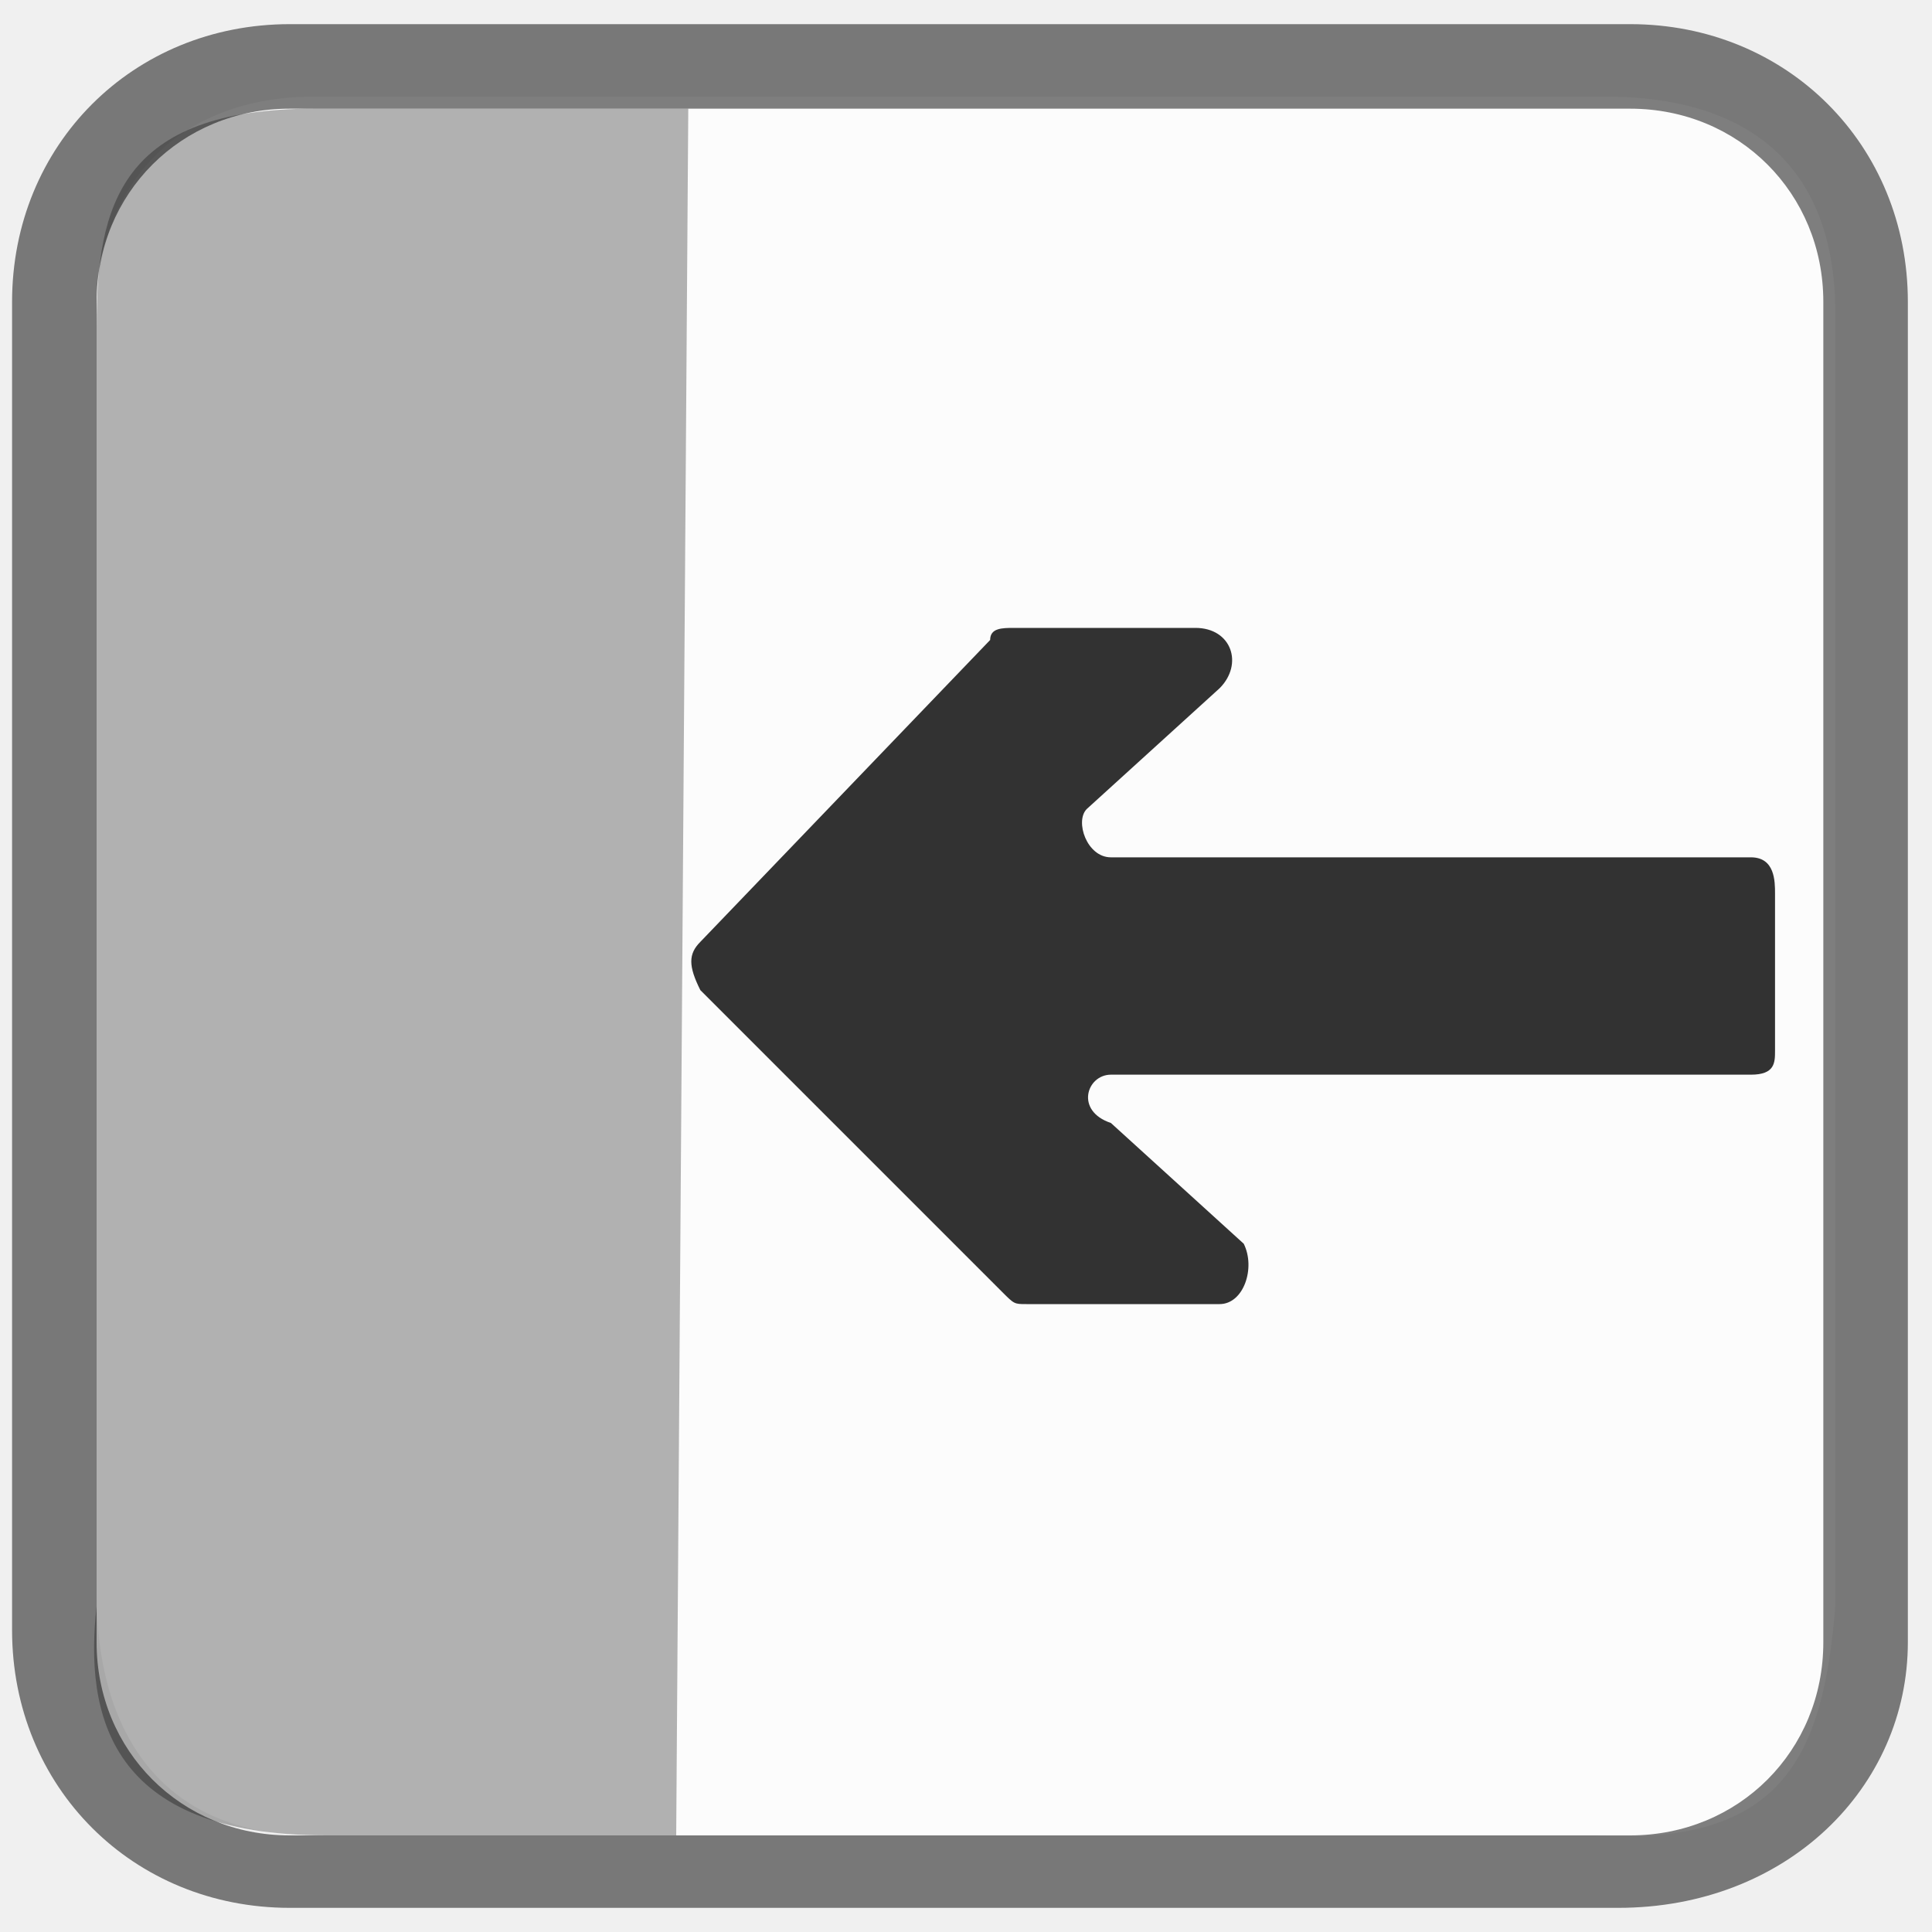
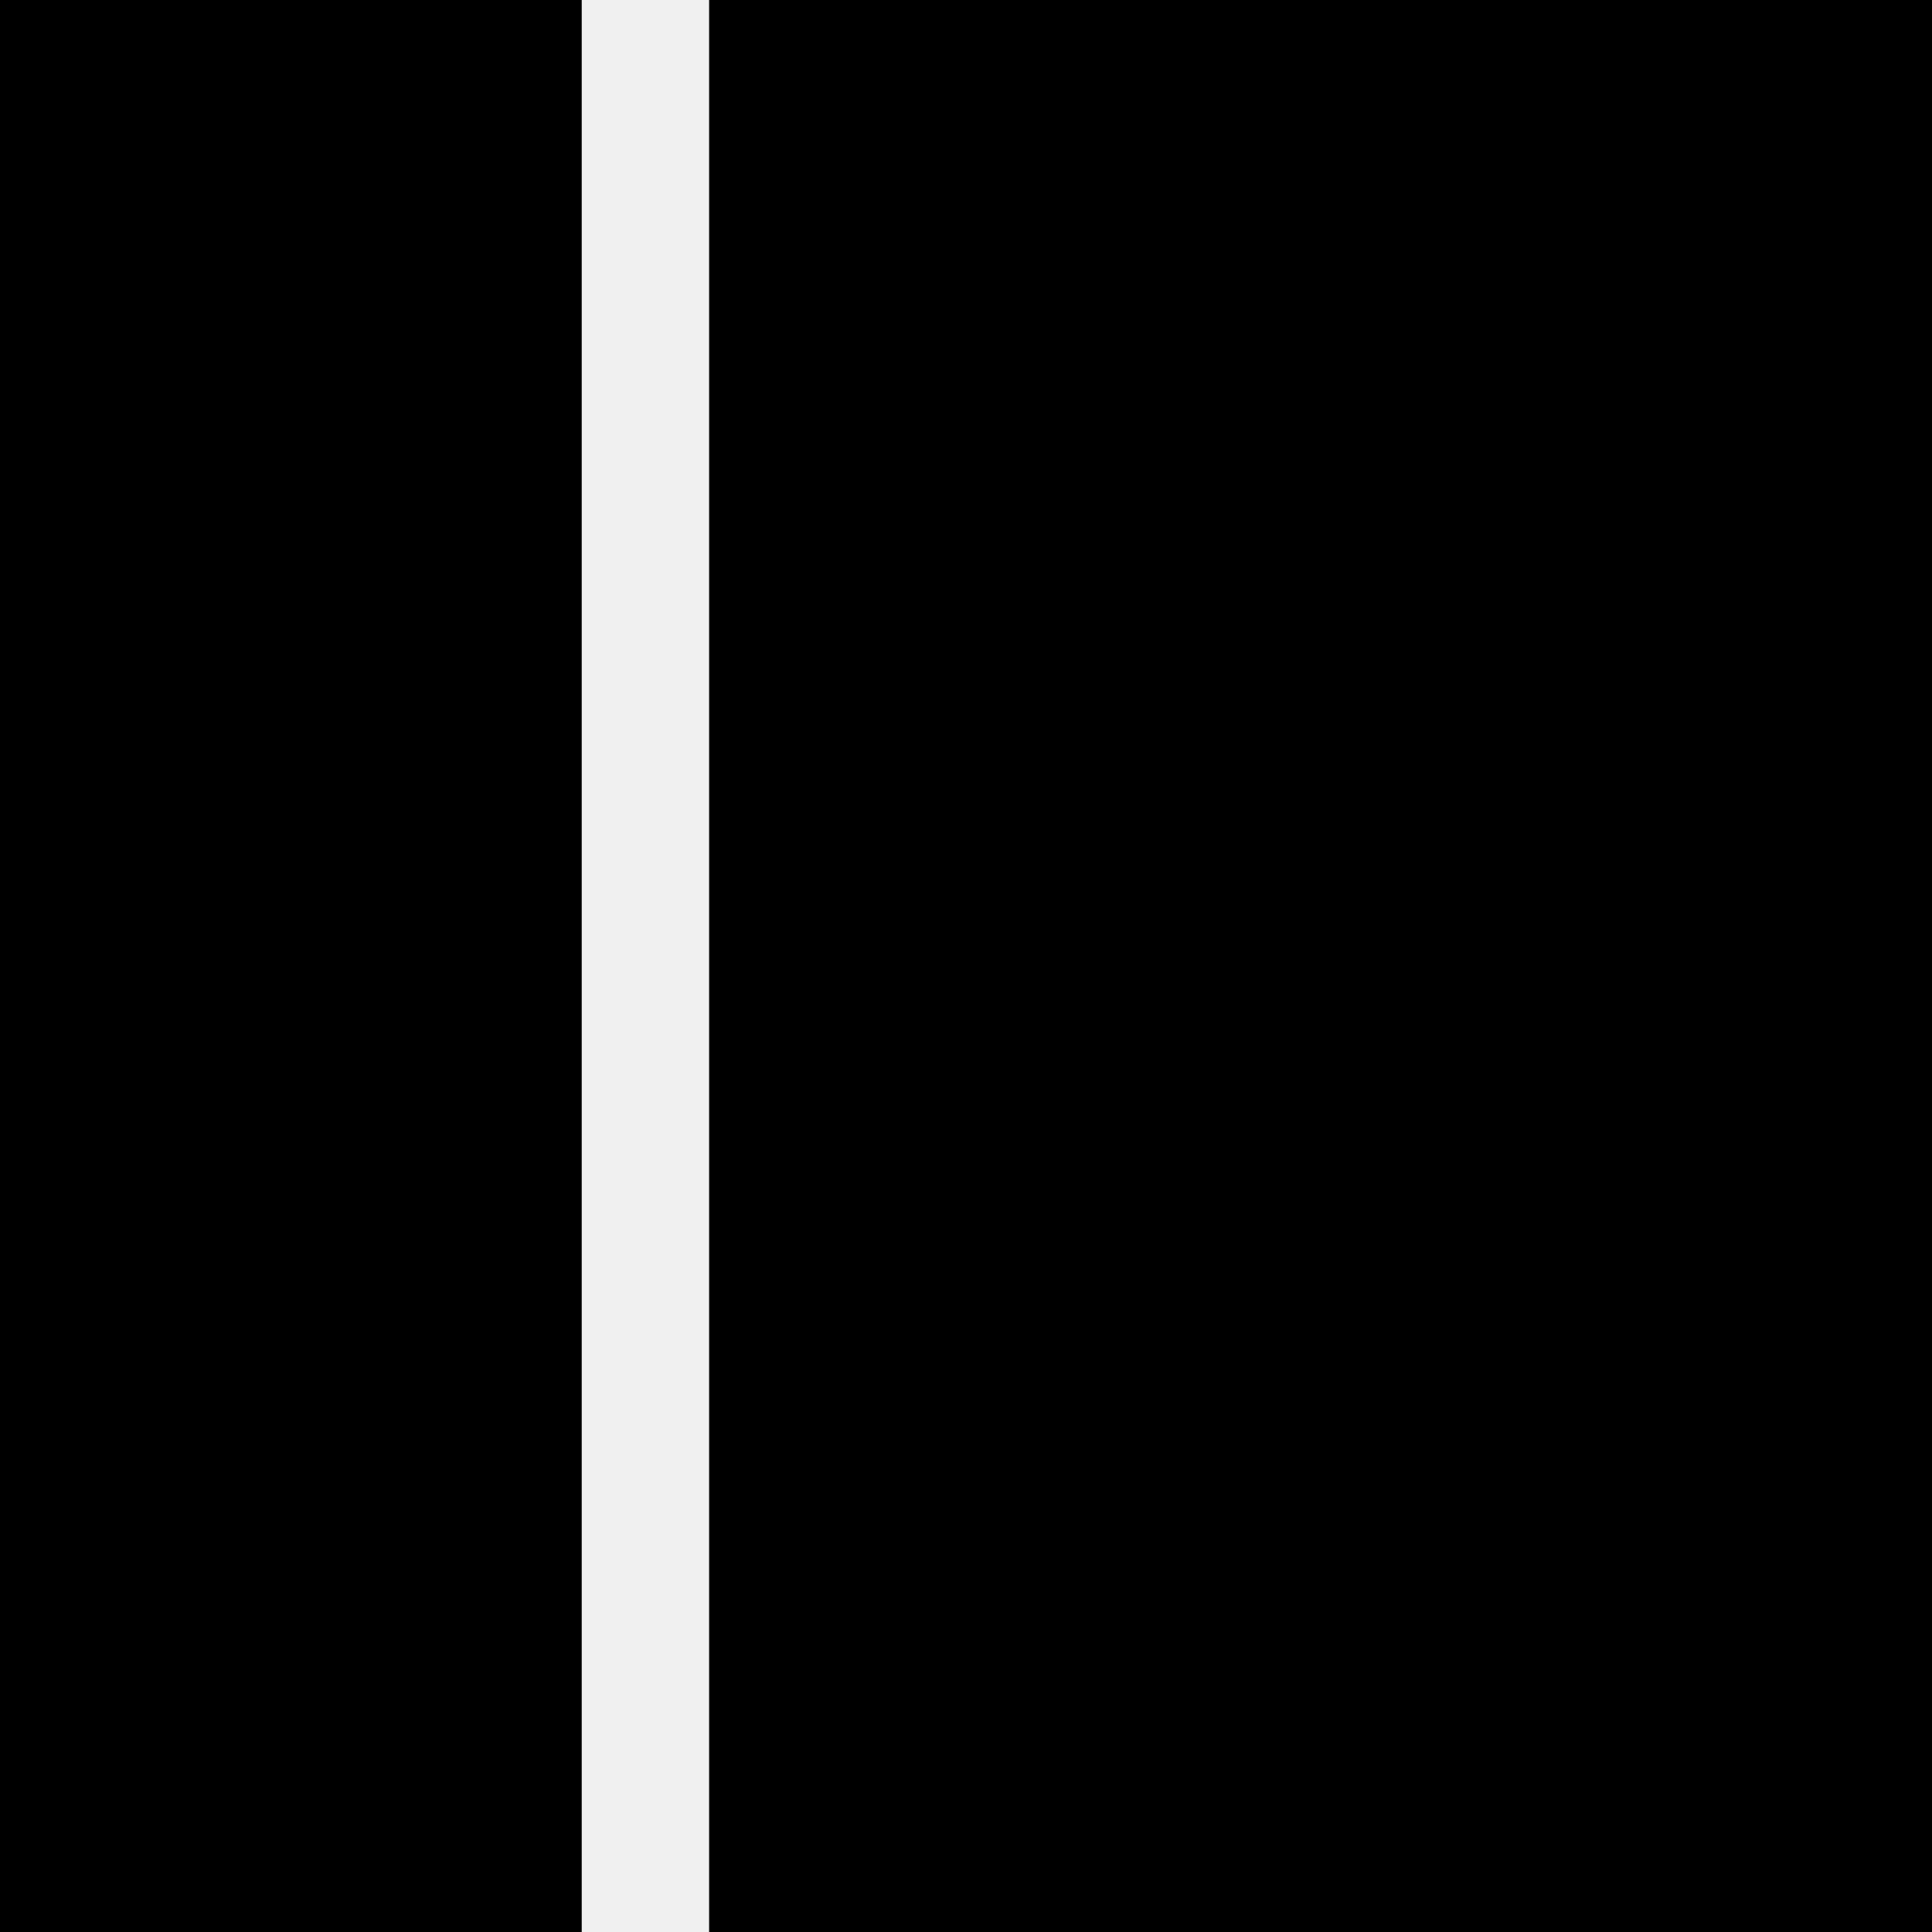
- <svg xmlns="http://www.w3.org/2000/svg" version="1.1" id="Layer_1" x="0px" y="0px" viewBox="0 0 16 16" enable-background="new 0 0 16 16" xml:space="preserve">
-   <path opacity="0.8" fill="#FFFFFF" enable-background="new    " d="M13.2,15.2H2.6c-1.3,0-1.8-0.9-1.8-2V2.6c0-1.1,0.7-1.8,1.8-1.8  h10.7c1.1,0,1.9,0.5,1.9,1.8v10.7C15.1,14.5,14.8,15.3,13.2,15.2z" />
-   <g opacity="0.5" enable-background="new    ">
-     <path d="M13.4,15.8h-11c-1.3,0-2.3-1-2.3-2.3v-11c0-1.3,1-2.3,2.3-2.3h11.1c1.3,0,2.3,1,2.3,2.3v11.1   C15.8,14.8,14.8,15.8,13.4,15.8z M2.4,0.9c-0.9,0-1.6,0.7-1.6,1.6v11.1c0,0.9,0.7,1.6,1.6,1.6h11.1c0.9,0,1.6-0.7,1.6-1.6V2.5   c0-0.9-0.7-1.6-1.6-1.6H2.4z" />
+ <svg xmlns="http://www.w3.org/2000/svg" version="1.1" id="Layer_1" x="0px" y="0px" viewBox="0 0 455 455" style="enable-background:new 0 0 455 455;" xml:space="preserve">
+   <g>
+     <rect x="167" width="288" height="455" />
+     <rect width="137" height="455" />
  </g>
-   <path opacity="0.8" enable-background="new    " d="M14.5,7.1H9.2C9,7.1,8.9,6.8,9,6.7l1.1-1c0.2-0.2,0.1-0.5-0.2-0.5H8.4  c-0.1,0-0.2,0-0.2,0.1L5.8,7.8C5.7,7.9,5.7,8,5.8,8.2l2.5,2.5c0.1,0.1,0.1,0.1,0.2,0.1h1.6c0.2,0,0.3-0.3,0.2-0.5l-1.1-1  C8.9,9.2,9,8.9,9.2,8.9h5.3c0.2,0,0.2-0.1,0.2-0.2V7.4C14.7,7.3,14.7,7.1,14.5,7.1z" />
-   <path opacity="0.3" enable-background="new    " d="M5.7,0.9l-3.1,0C1,0.9,0.8,1.7,0.8,2.7v10.6c-0.1,0.9,0.1,1.9,1.9,1.9h2.9  L5.7,0.9z" />
-   <g id="Arrow_10">
+   <g>
+ </g>
+   <g>
+ </g>
+   <g>
+ </g>
+   <g>
+ </g>
+   <g>
+ </g>
+   <g>
+ </g>
+   <g>
+ </g>
+   <g>
+ </g>
+   <g>
+ </g>
+   <g>
+ </g>
+   <g>
+ </g>
+   <g>
+ </g>
+   <g>
+ </g>
+   <g>
+ </g>
+   <g>
</g>
</svg>
